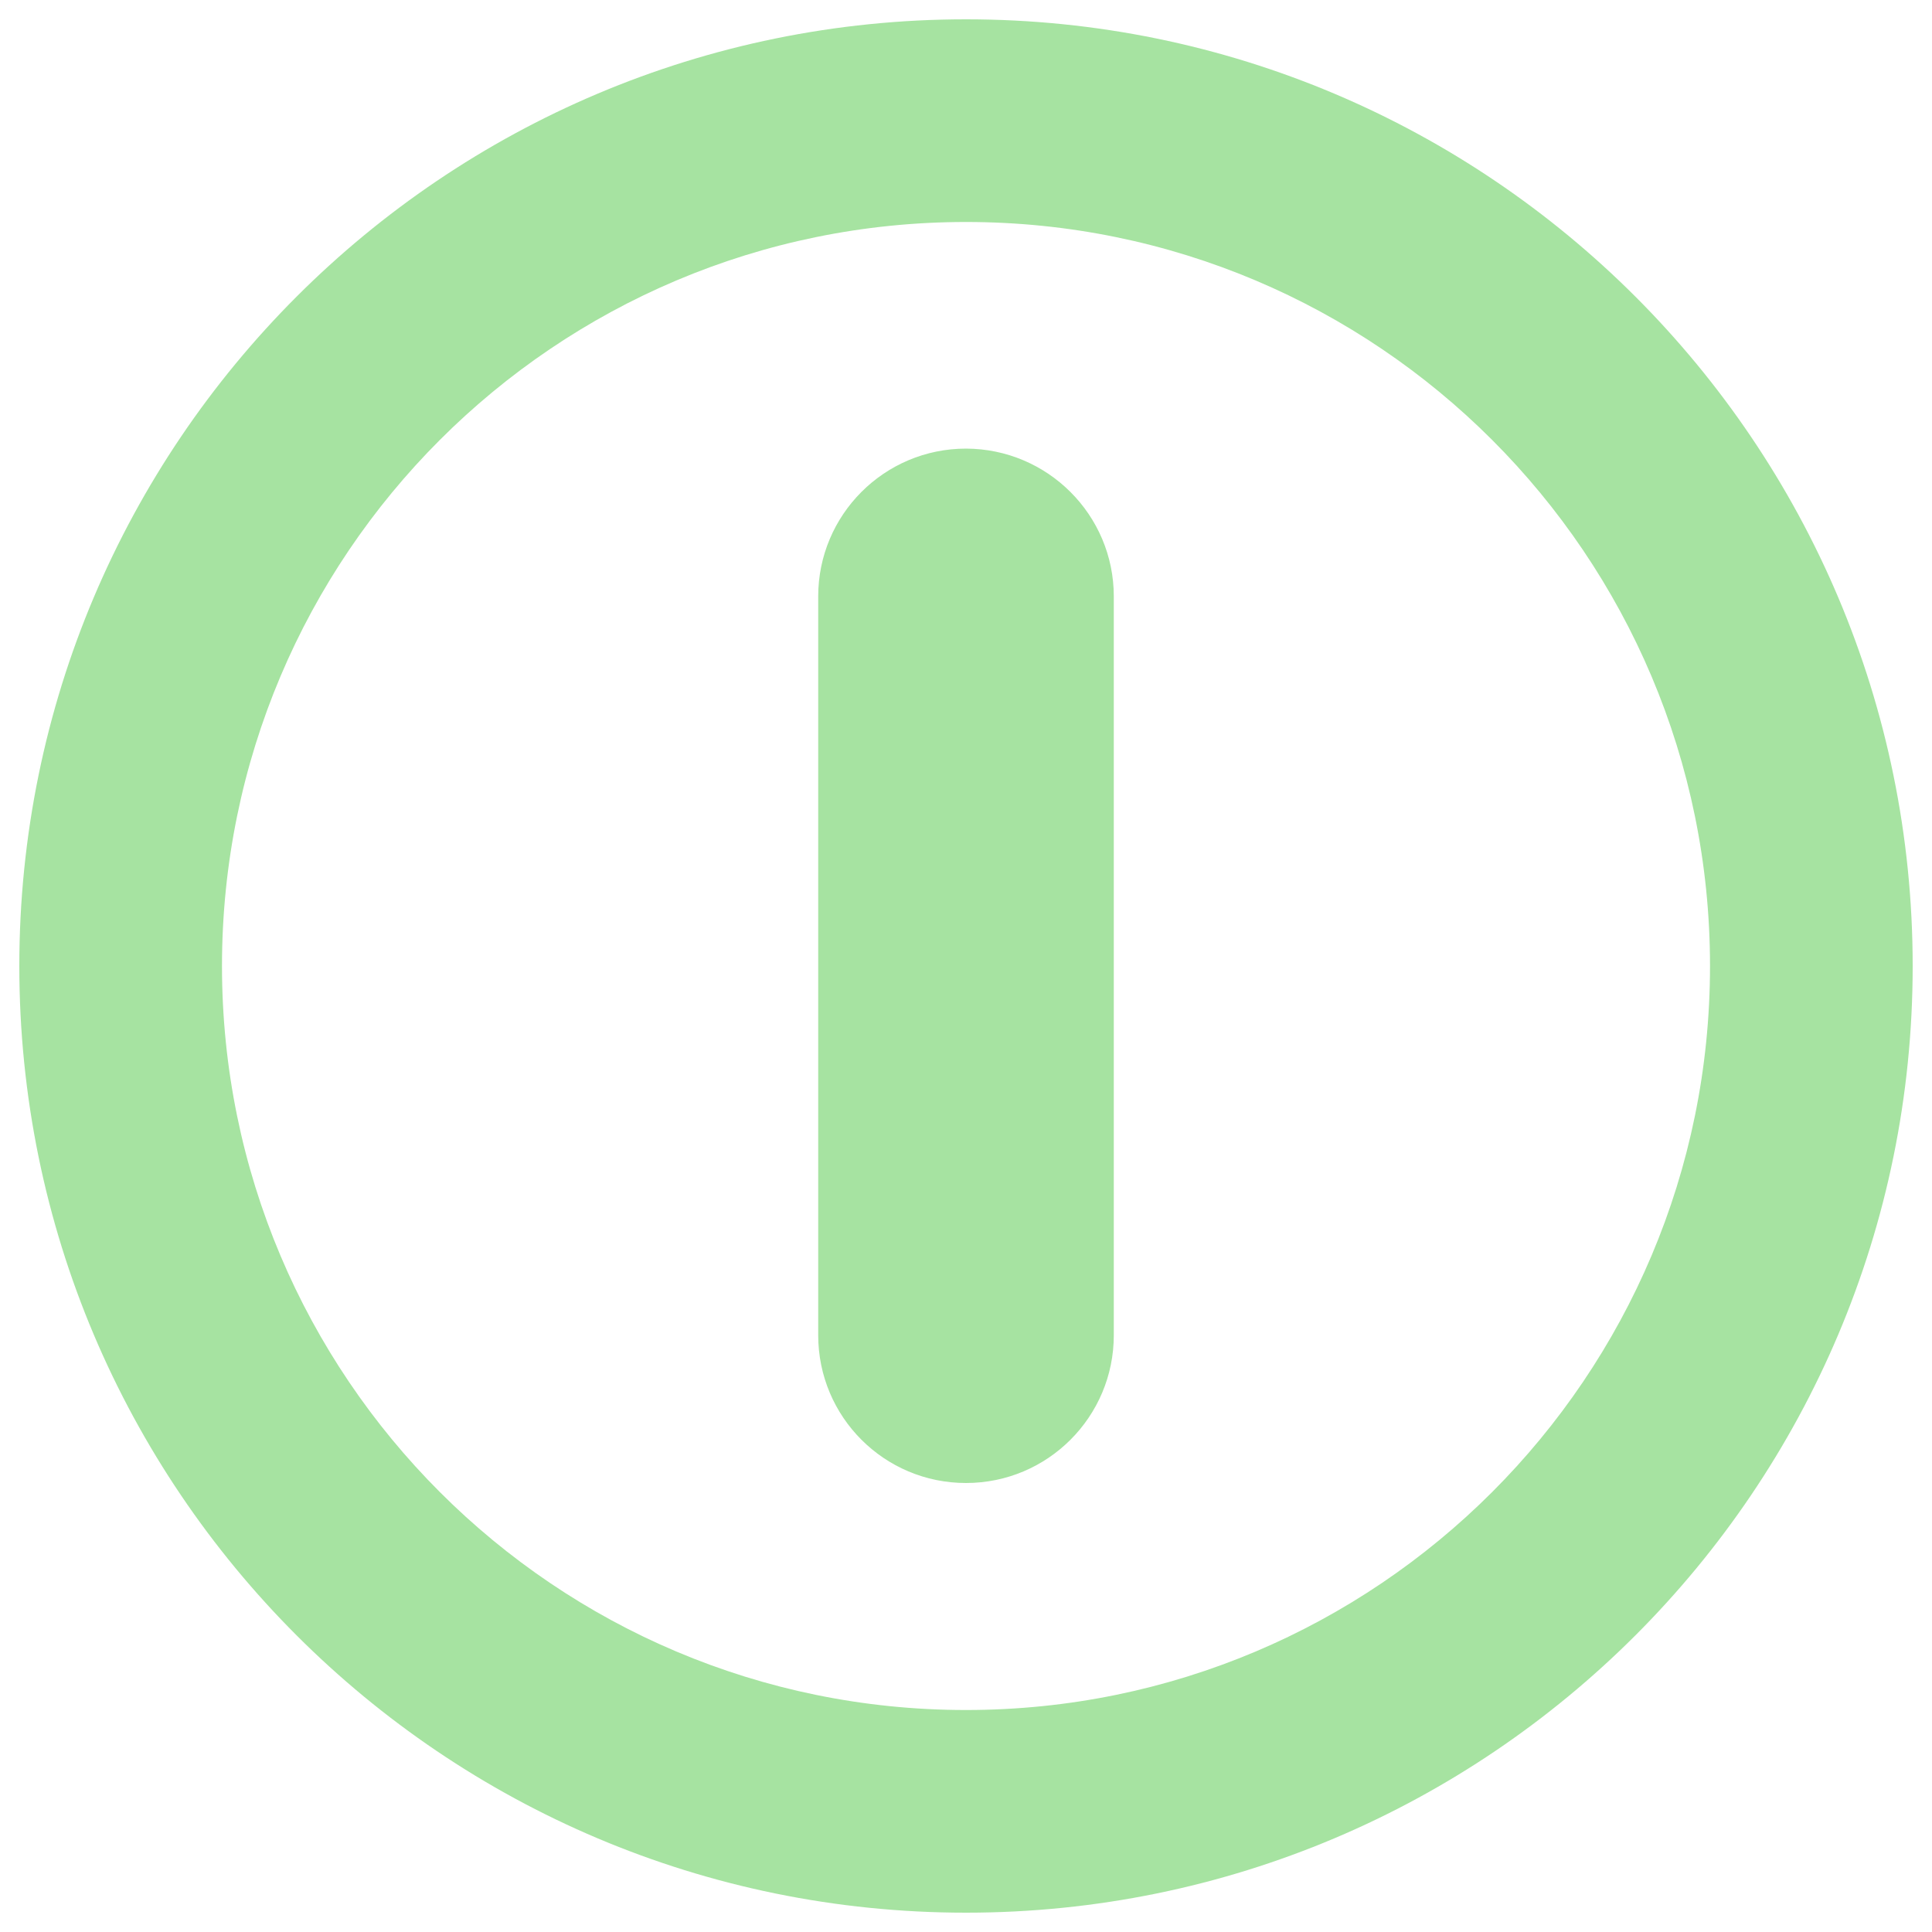
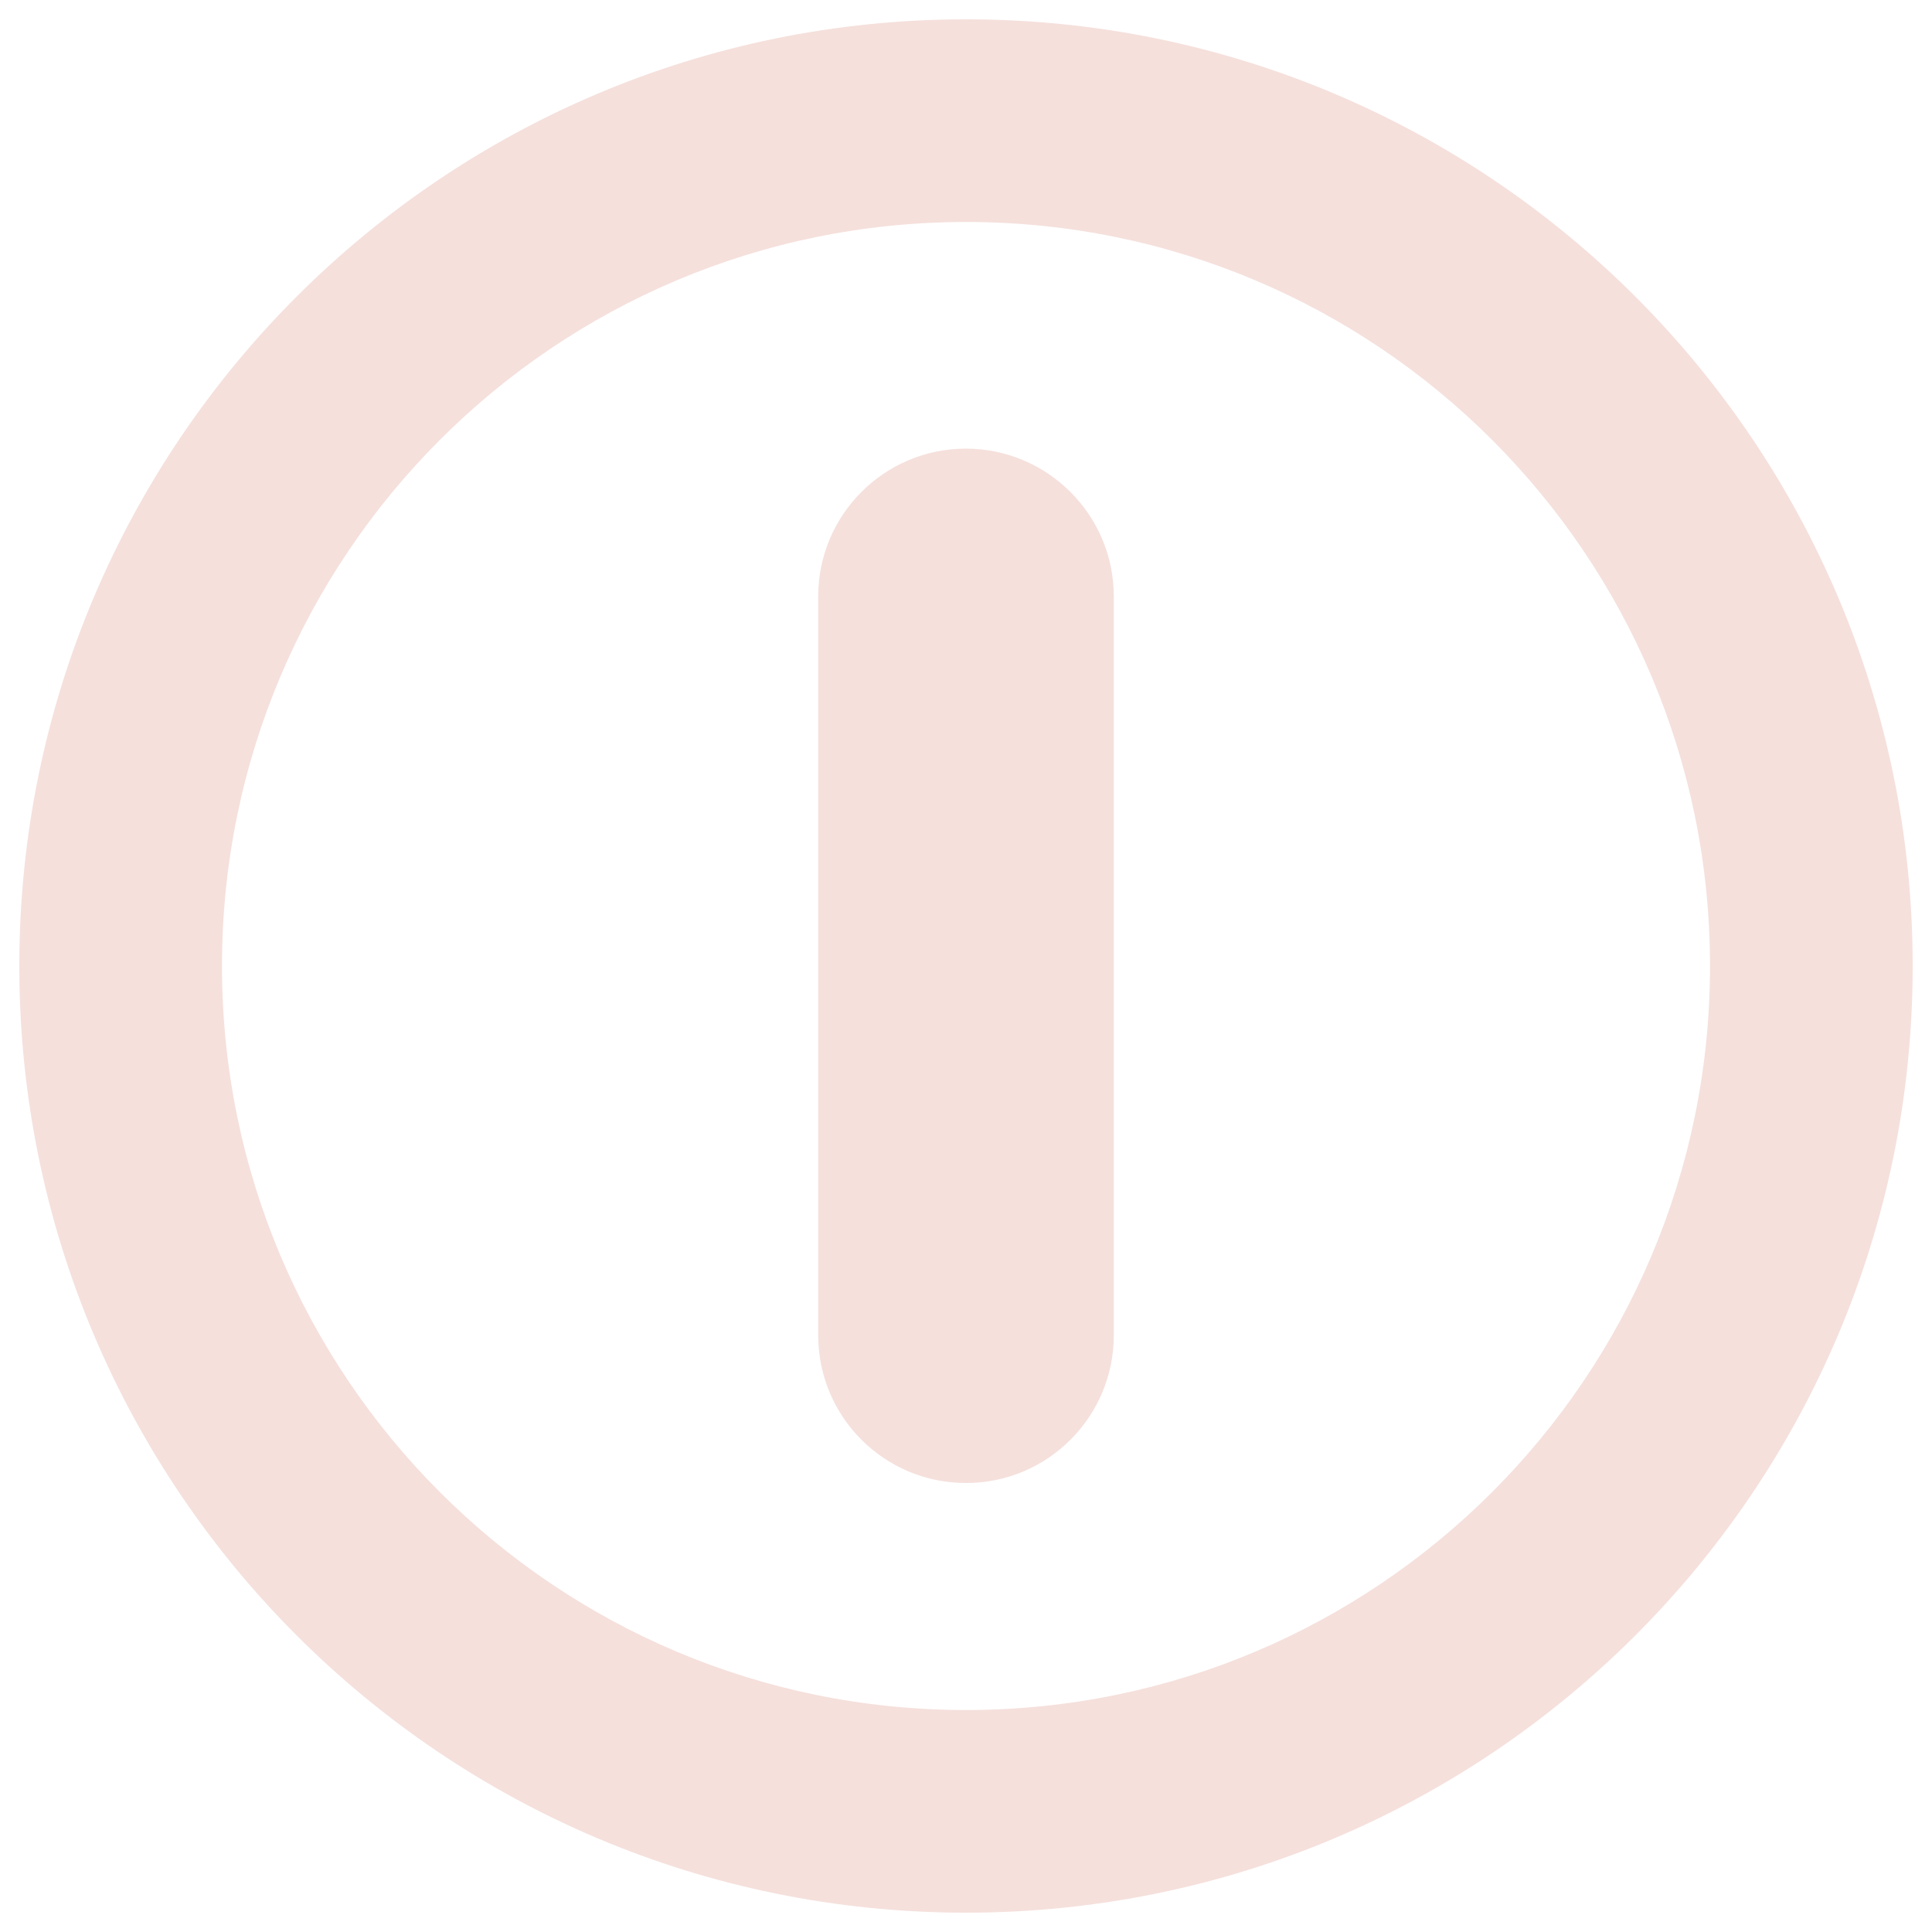
- <svg xmlns="http://www.w3.org/2000/svg" fill="#a6e3a1" version="1.1" x="0px" y="0px" viewBox="0 0 1000 1000" enable-background="new 0 0 1000 1000" xml:space="preserve">
+ <svg xmlns="http://www.w3.org/2000/svg" fill="#f5e0dc" version="1.1" x="0px" y="0px" viewBox="0 0 1000 1000" enable-background="new 0 0 1000 1000" xml:space="preserve">
  <g>
    <g>
      <path d="M500,10C229.4,10,10,229.4,10,500s219.4,490,490,490s490-219.4,490-490S770.6,10,500,10z M500,885.1c-212.7,0-385.1-172.4-385.1-385.1S287.3,114.9,500,114.9S885.1,287.3,885.1,500S712.7,885.1,500,885.1z M576.5,308.7v382.4c0,42.2-34.2,76.5-76.5,76.5c-42.3,0-76.5-34.2-76.5-76.5V308.7c0-42.2,34.2-76.5,76.5-76.5C542.2,232.3,576.5,266.5,576.5,308.7z" />
    </g>
    <g />
    <g />
    <g />
    <g />
    <g />
    <g />
    <g />
    <g />
    <g />
    <g />
    <g />
    <g />
    <g />
    <g />
    <g />
  </g>
</svg>
